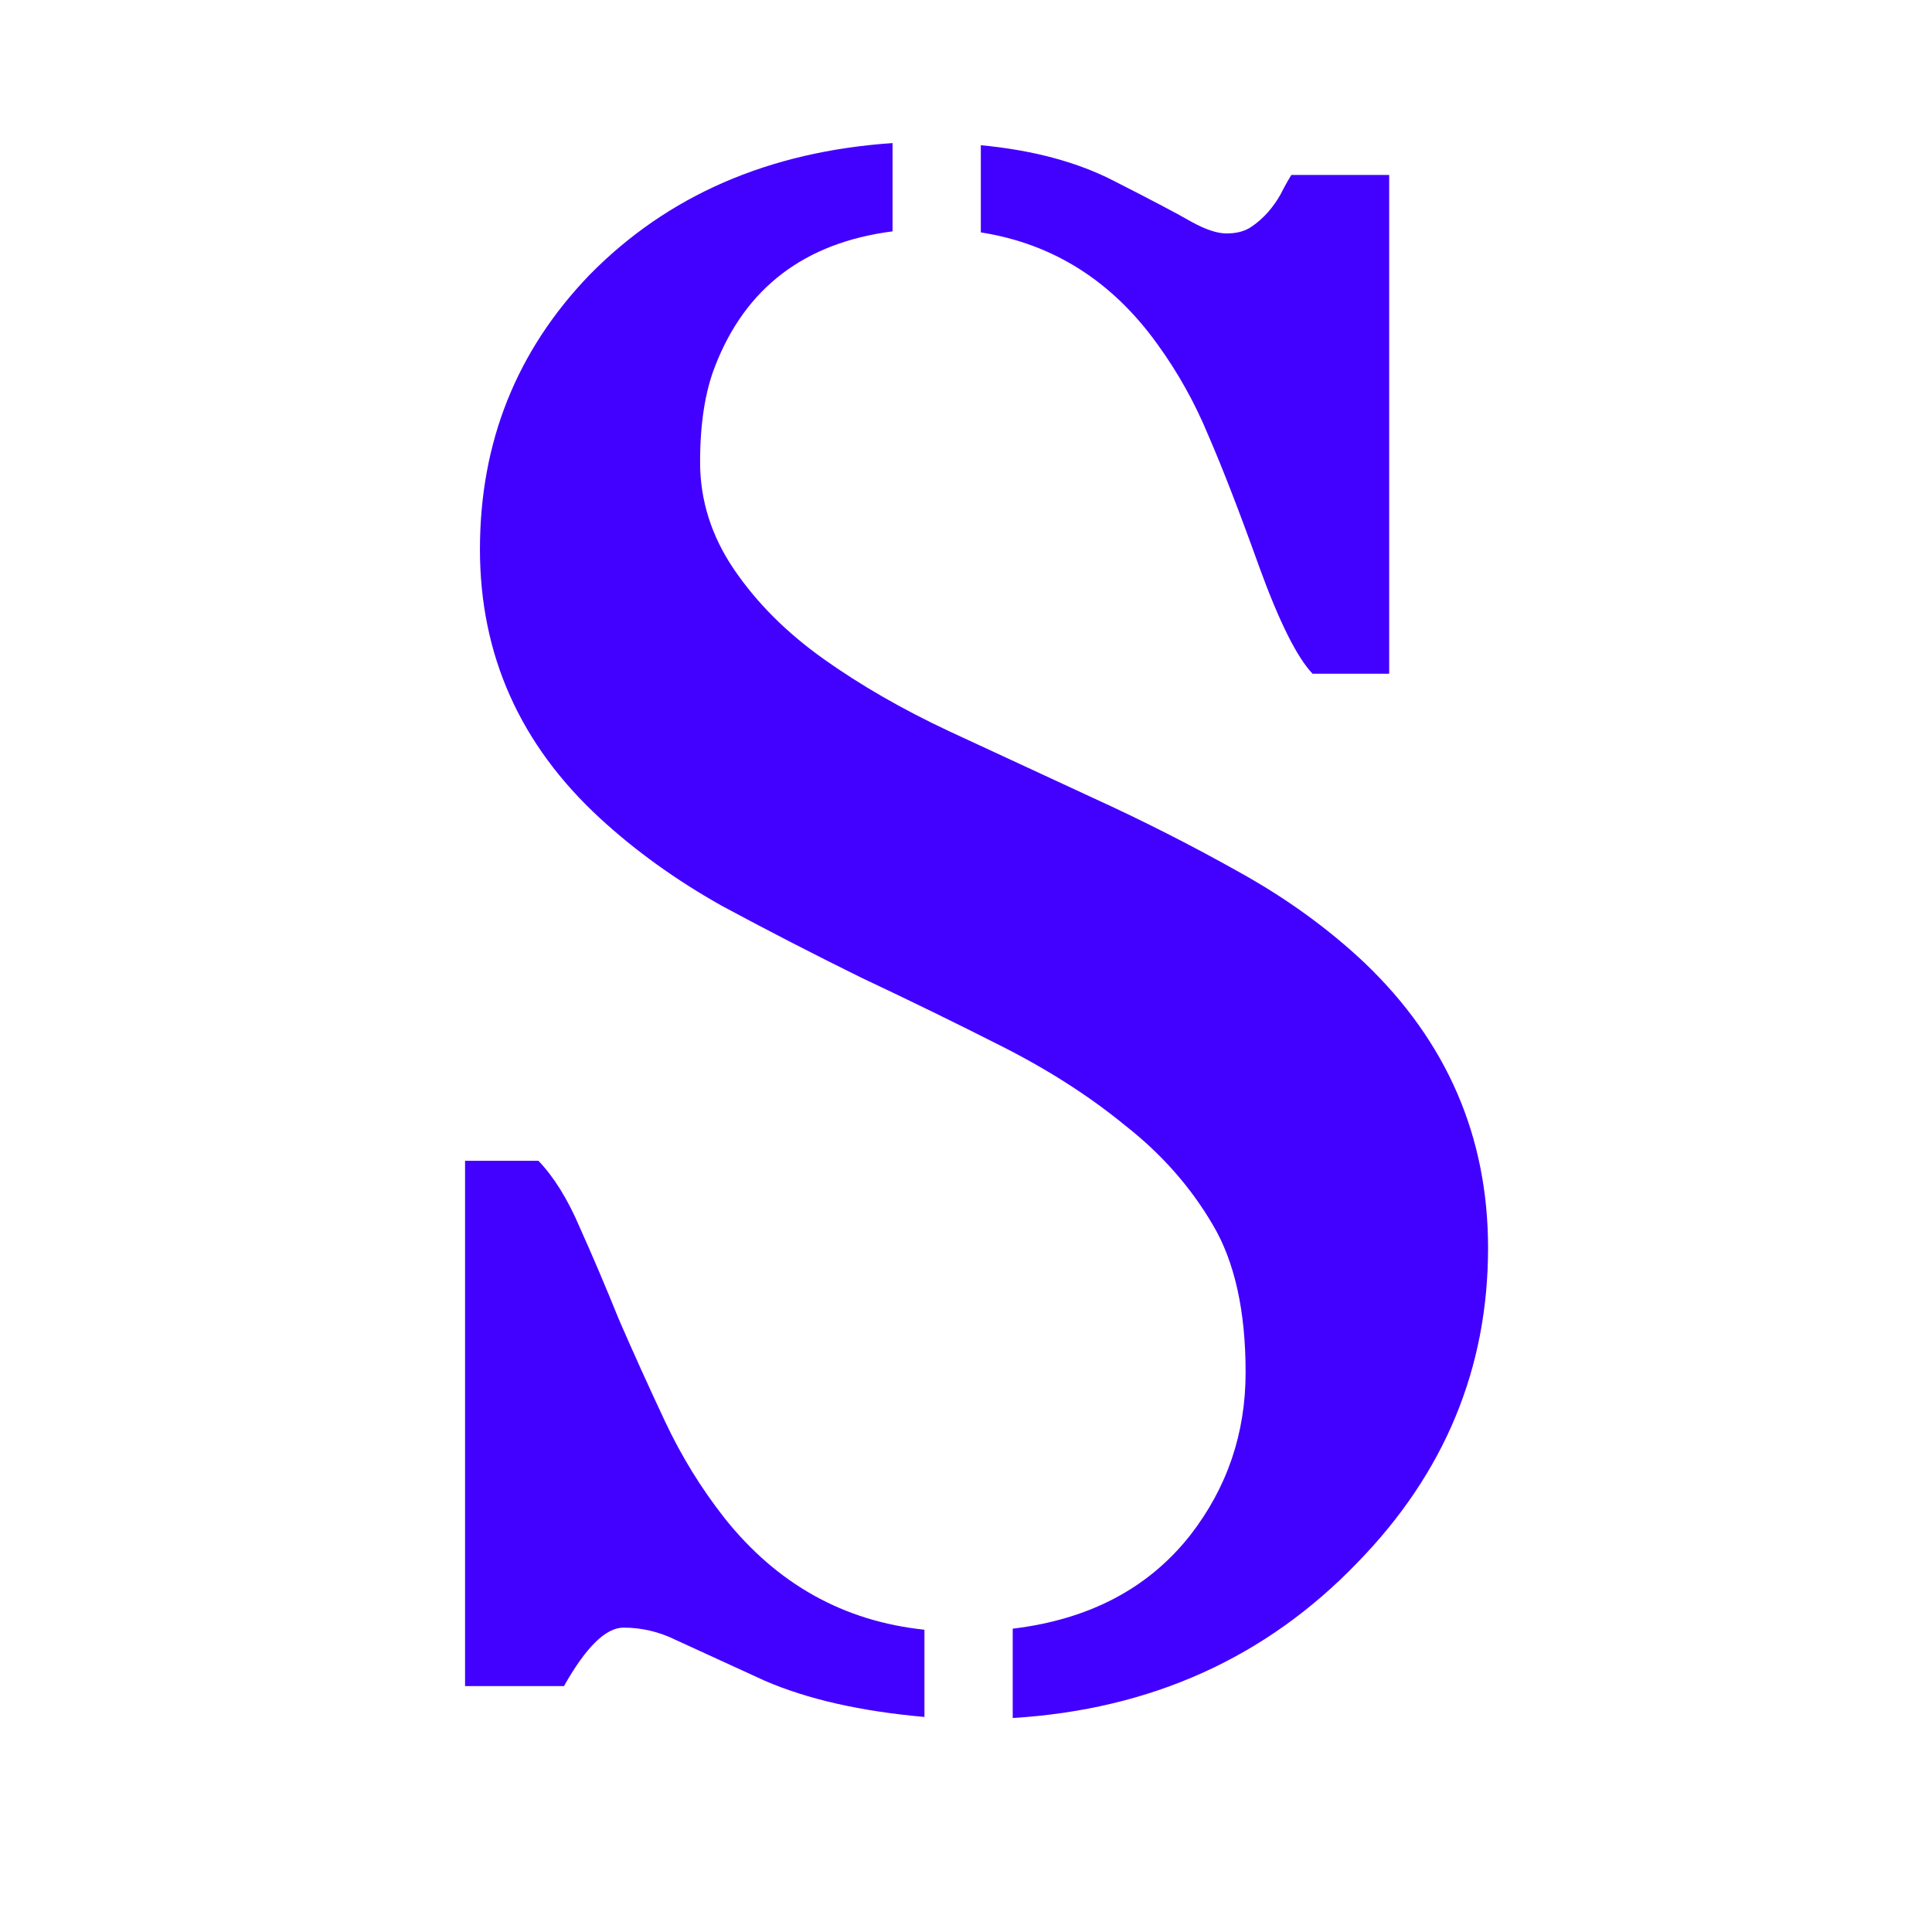
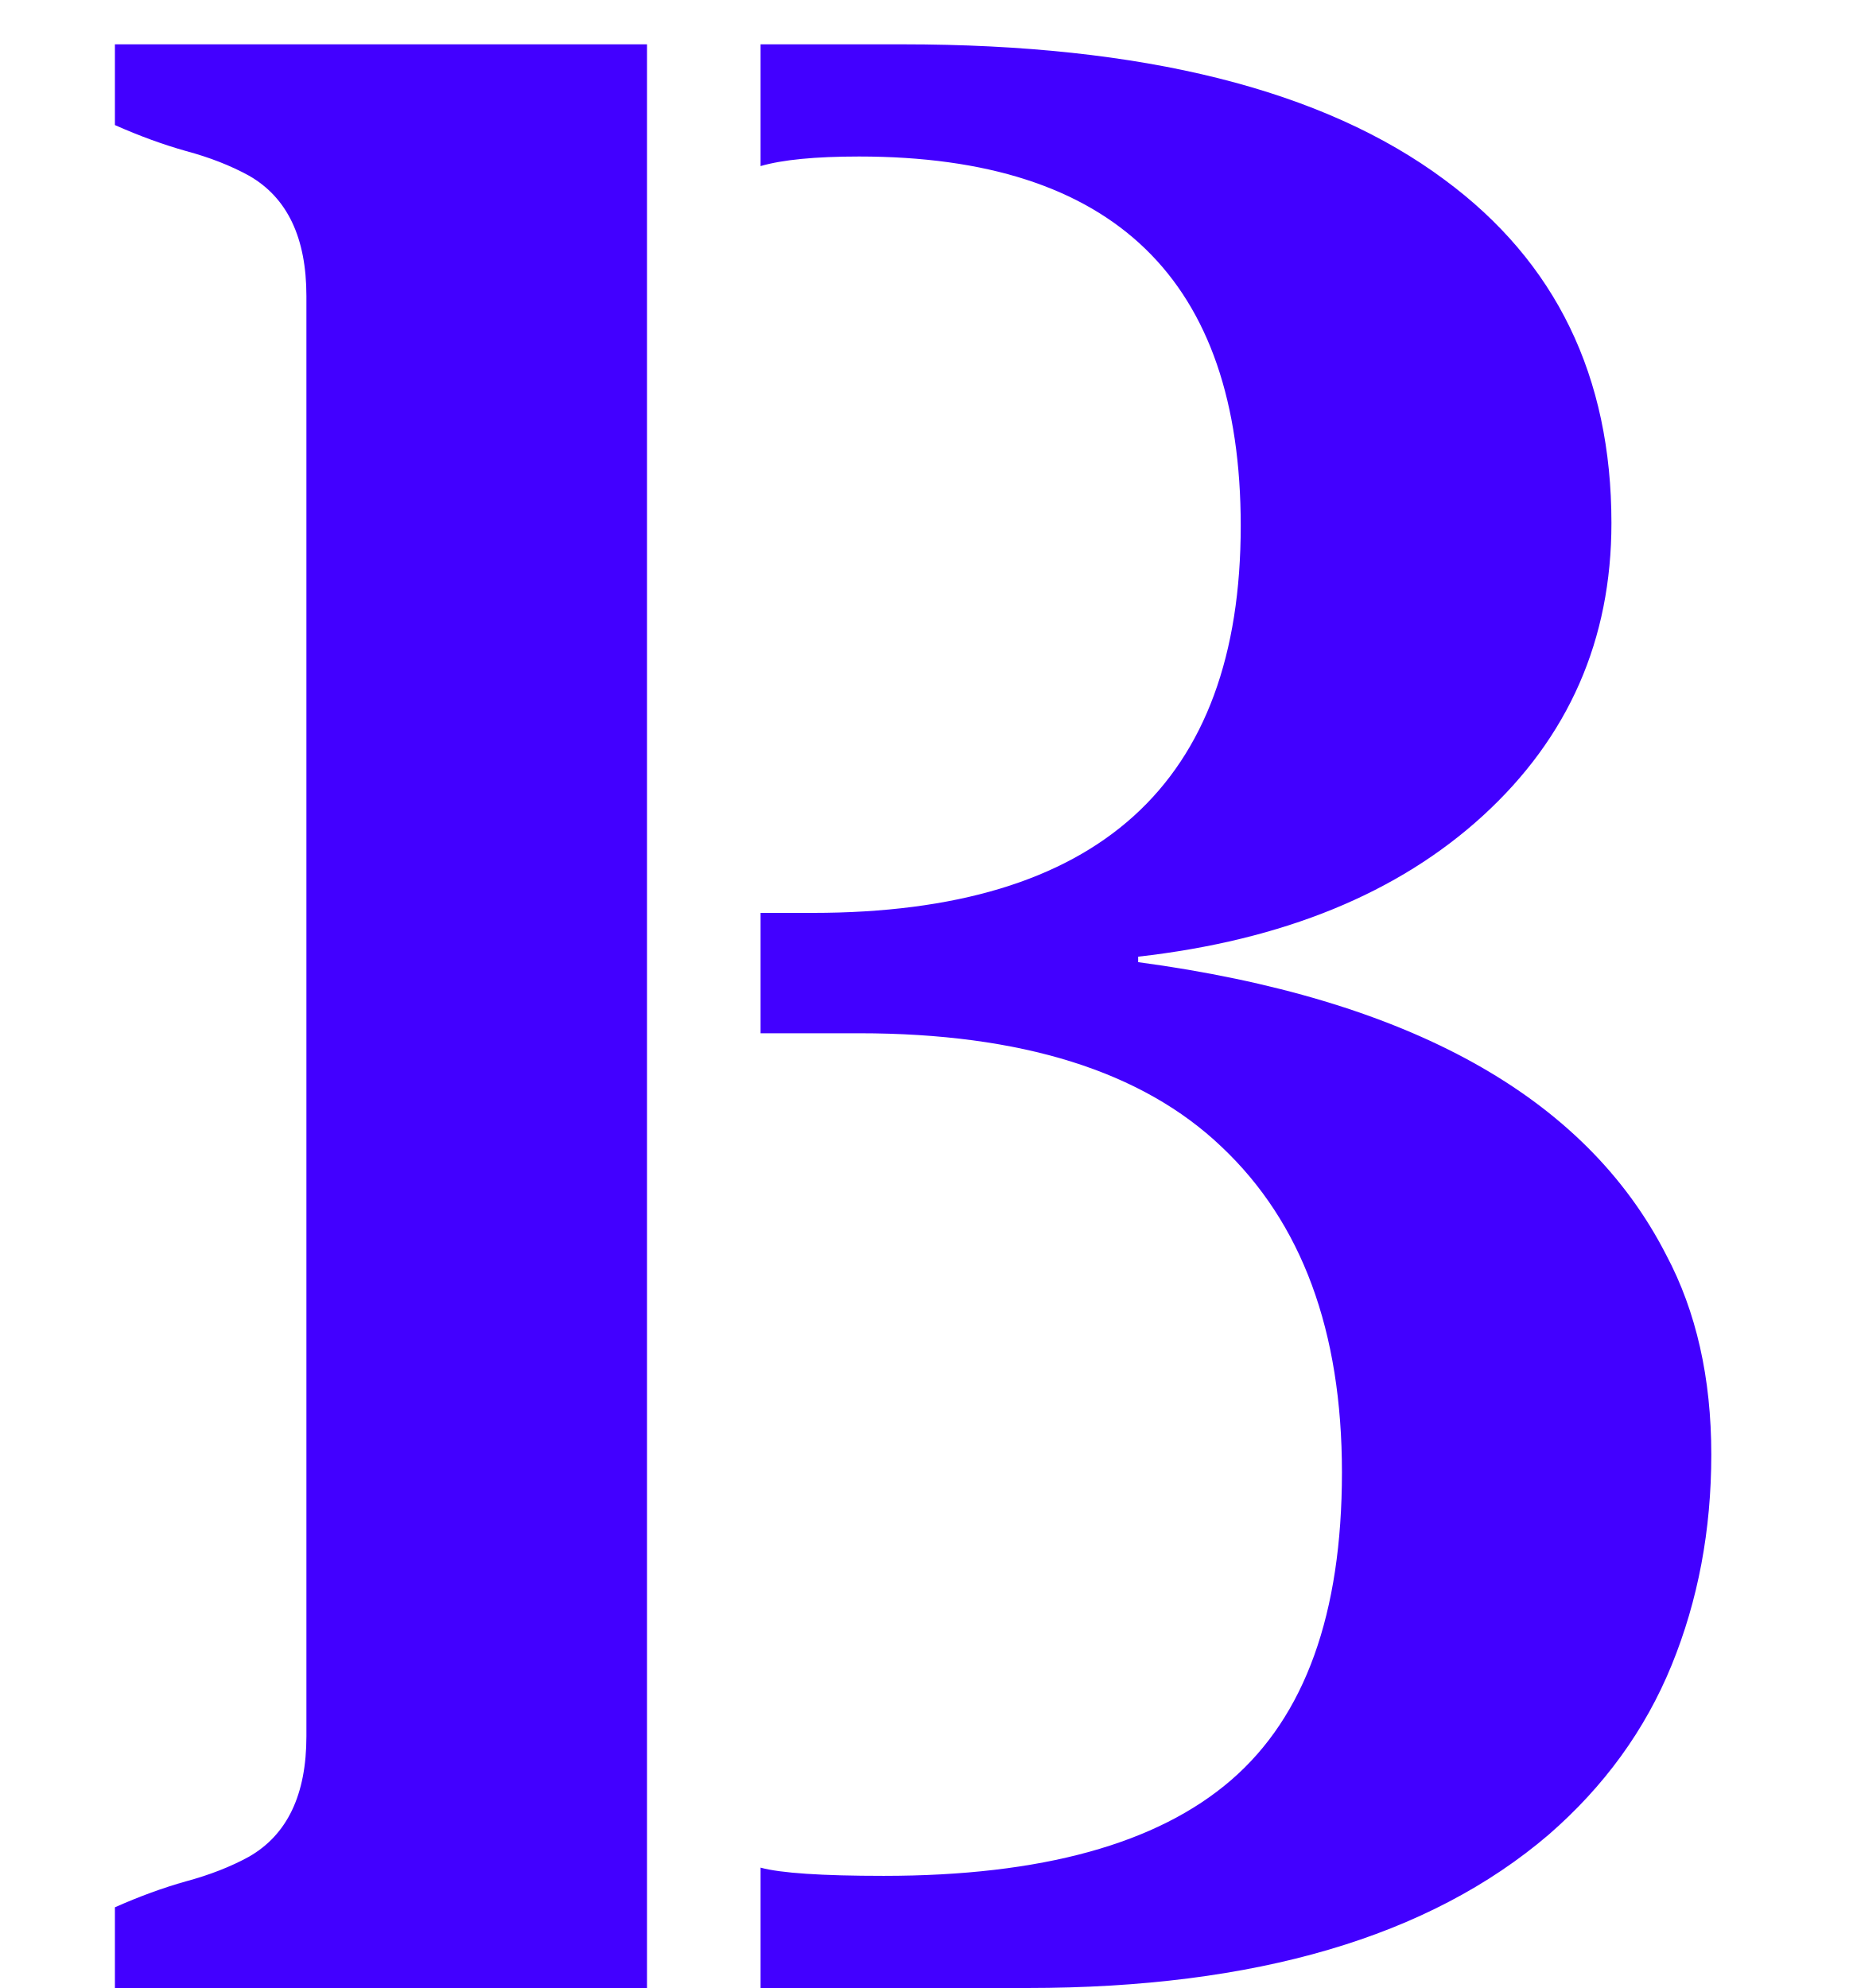
- <svg xmlns="http://www.w3.org/2000/svg" width="55" height="55" viewBox="0 0 55 55" fill="none">
-   <path d="M27.922 4.134C29.415 4.275 30.687 4.618 31.736 5.163C32.806 5.708 33.533 6.091 33.916 6.313C34.32 6.535 34.653 6.646 34.915 6.646C35.198 6.646 35.43 6.586 35.611 6.465C35.793 6.344 35.954 6.202 36.096 6.041C36.237 5.88 36.358 5.708 36.459 5.526C36.56 5.325 36.661 5.143 36.762 4.981H39.547V19.18H37.367C36.923 18.715 36.419 17.706 35.853 16.152C35.288 14.578 34.804 13.327 34.4 12.398C34.017 11.47 33.533 10.602 32.947 9.795C31.656 7.999 29.98 6.939 27.922 6.616V4.134ZM21.776 47.849C20.586 47.304 19.748 46.92 19.264 46.698C18.779 46.456 18.275 46.335 17.75 46.335C17.245 46.335 16.68 46.89 16.055 48H13.239V33.045H15.328C15.772 33.509 16.166 34.145 16.509 34.952C16.872 35.759 17.245 36.637 17.629 37.586C18.033 38.514 18.466 39.473 18.931 40.462C19.395 41.451 19.96 42.369 20.626 43.217C22.119 45.094 24.017 46.153 26.317 46.395V48.878C24.501 48.717 22.987 48.373 21.776 47.849ZM28.83 46.365C31.01 46.103 32.695 45.215 33.886 43.701C34.935 42.349 35.46 40.805 35.46 39.069C35.46 37.313 35.147 35.911 34.522 34.861C33.896 33.792 33.068 32.853 32.039 32.046C31.03 31.218 29.869 30.472 28.558 29.806C27.246 29.14 25.904 28.484 24.531 27.838C23.179 27.172 21.847 26.486 20.535 25.779C19.244 25.053 18.093 24.225 17.084 23.297C14.803 21.198 13.663 18.645 13.663 15.638C13.663 12.59 14.703 9.987 16.781 7.827C19.001 5.567 21.877 4.315 25.409 4.073V6.586C22.907 6.909 21.221 8.19 20.354 10.431C20.071 11.157 19.93 12.065 19.93 13.155C19.93 14.245 20.253 15.264 20.898 16.213C21.544 17.162 22.392 18.009 23.441 18.756C24.491 19.503 25.682 20.189 27.014 20.814C28.366 21.44 29.738 22.076 31.131 22.722C32.544 23.367 33.916 24.064 35.248 24.811C36.6 25.557 37.801 26.425 38.851 27.414C41.192 29.654 42.362 32.359 42.362 35.527C42.362 38.958 41.121 41.945 38.639 44.488C36.035 47.193 32.766 48.666 28.83 48.908V46.365Z" fill="#4200FF" />
+ <svg xmlns="http://www.w3.org/2000/svg" width="41" height="44" viewBox="0 0 41 44" fill="none">
+   <path d="M19.012 3.464C18.043 3.464 17.316 3.535 16.832 3.676V0.981H19.98C25.288 0.981 29.285 1.98 31.969 3.979C34.431 5.795 35.662 8.328 35.662 11.577C35.662 14.161 34.714 16.32 32.816 18.056C30.939 19.771 28.396 20.811 25.188 21.174V21.295C31.182 22.102 35.077 24.262 36.873 27.773C37.539 29.025 37.872 30.498 37.872 32.193C37.872 33.868 37.579 35.422 36.994 36.855C36.409 38.288 35.501 39.54 34.27 40.609C31.626 42.87 27.781 44 22.735 44H16.832V41.336C17.276 41.457 18.184 41.518 19.557 41.518C23.048 41.518 25.611 40.811 27.246 39.398C28.881 37.986 29.698 35.715 29.698 32.587C29.698 29.459 28.81 27.057 27.034 25.382C25.278 23.707 22.604 22.869 19.012 22.869H16.832V20.205H17.982C24.299 20.205 27.458 17.349 27.458 11.638C27.458 6.188 24.643 3.464 19.012 3.464ZM14.319 44H2.543V42.214C3.088 41.972 3.613 41.78 4.117 41.639C4.642 41.497 5.106 41.316 5.51 41.094C6.357 40.609 6.781 39.721 6.781 38.43V6.552C6.781 5.26 6.357 4.372 5.51 3.888C5.106 3.666 4.642 3.484 4.117 3.343C3.613 3.201 3.088 3.01 2.543 2.768V0.981H14.319V44Z" fill="#4200FF" />
</svg>
